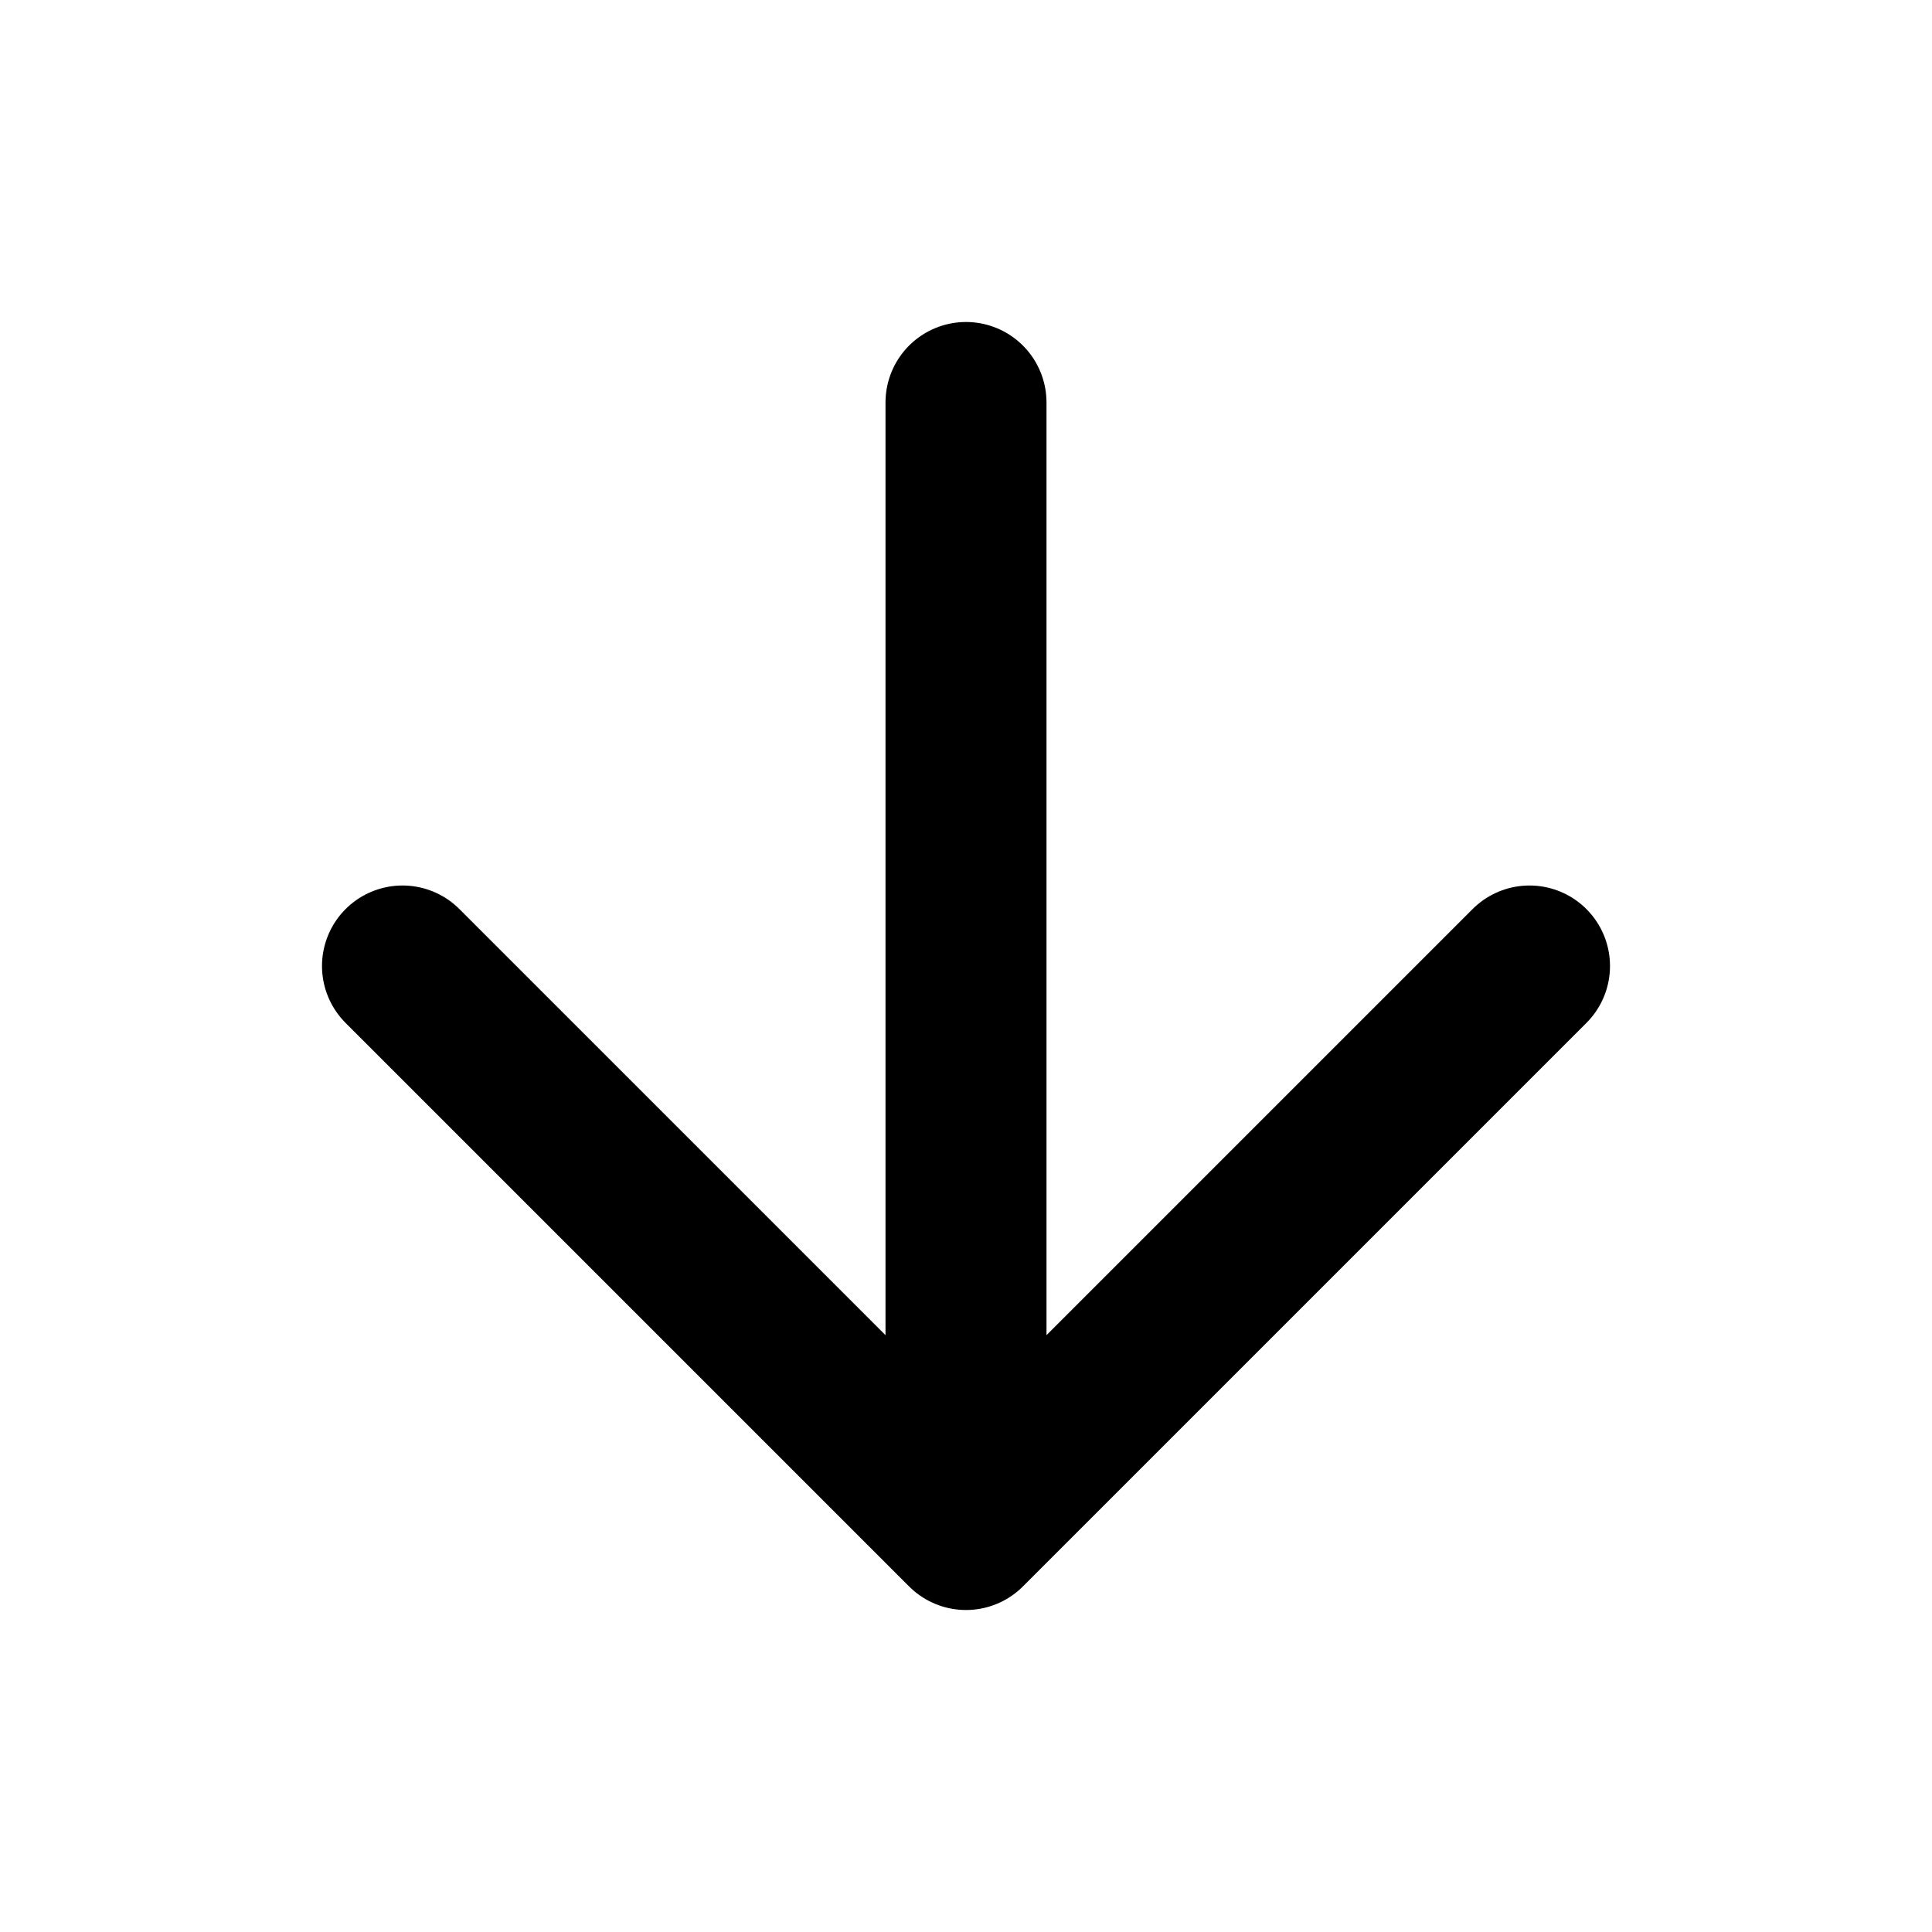
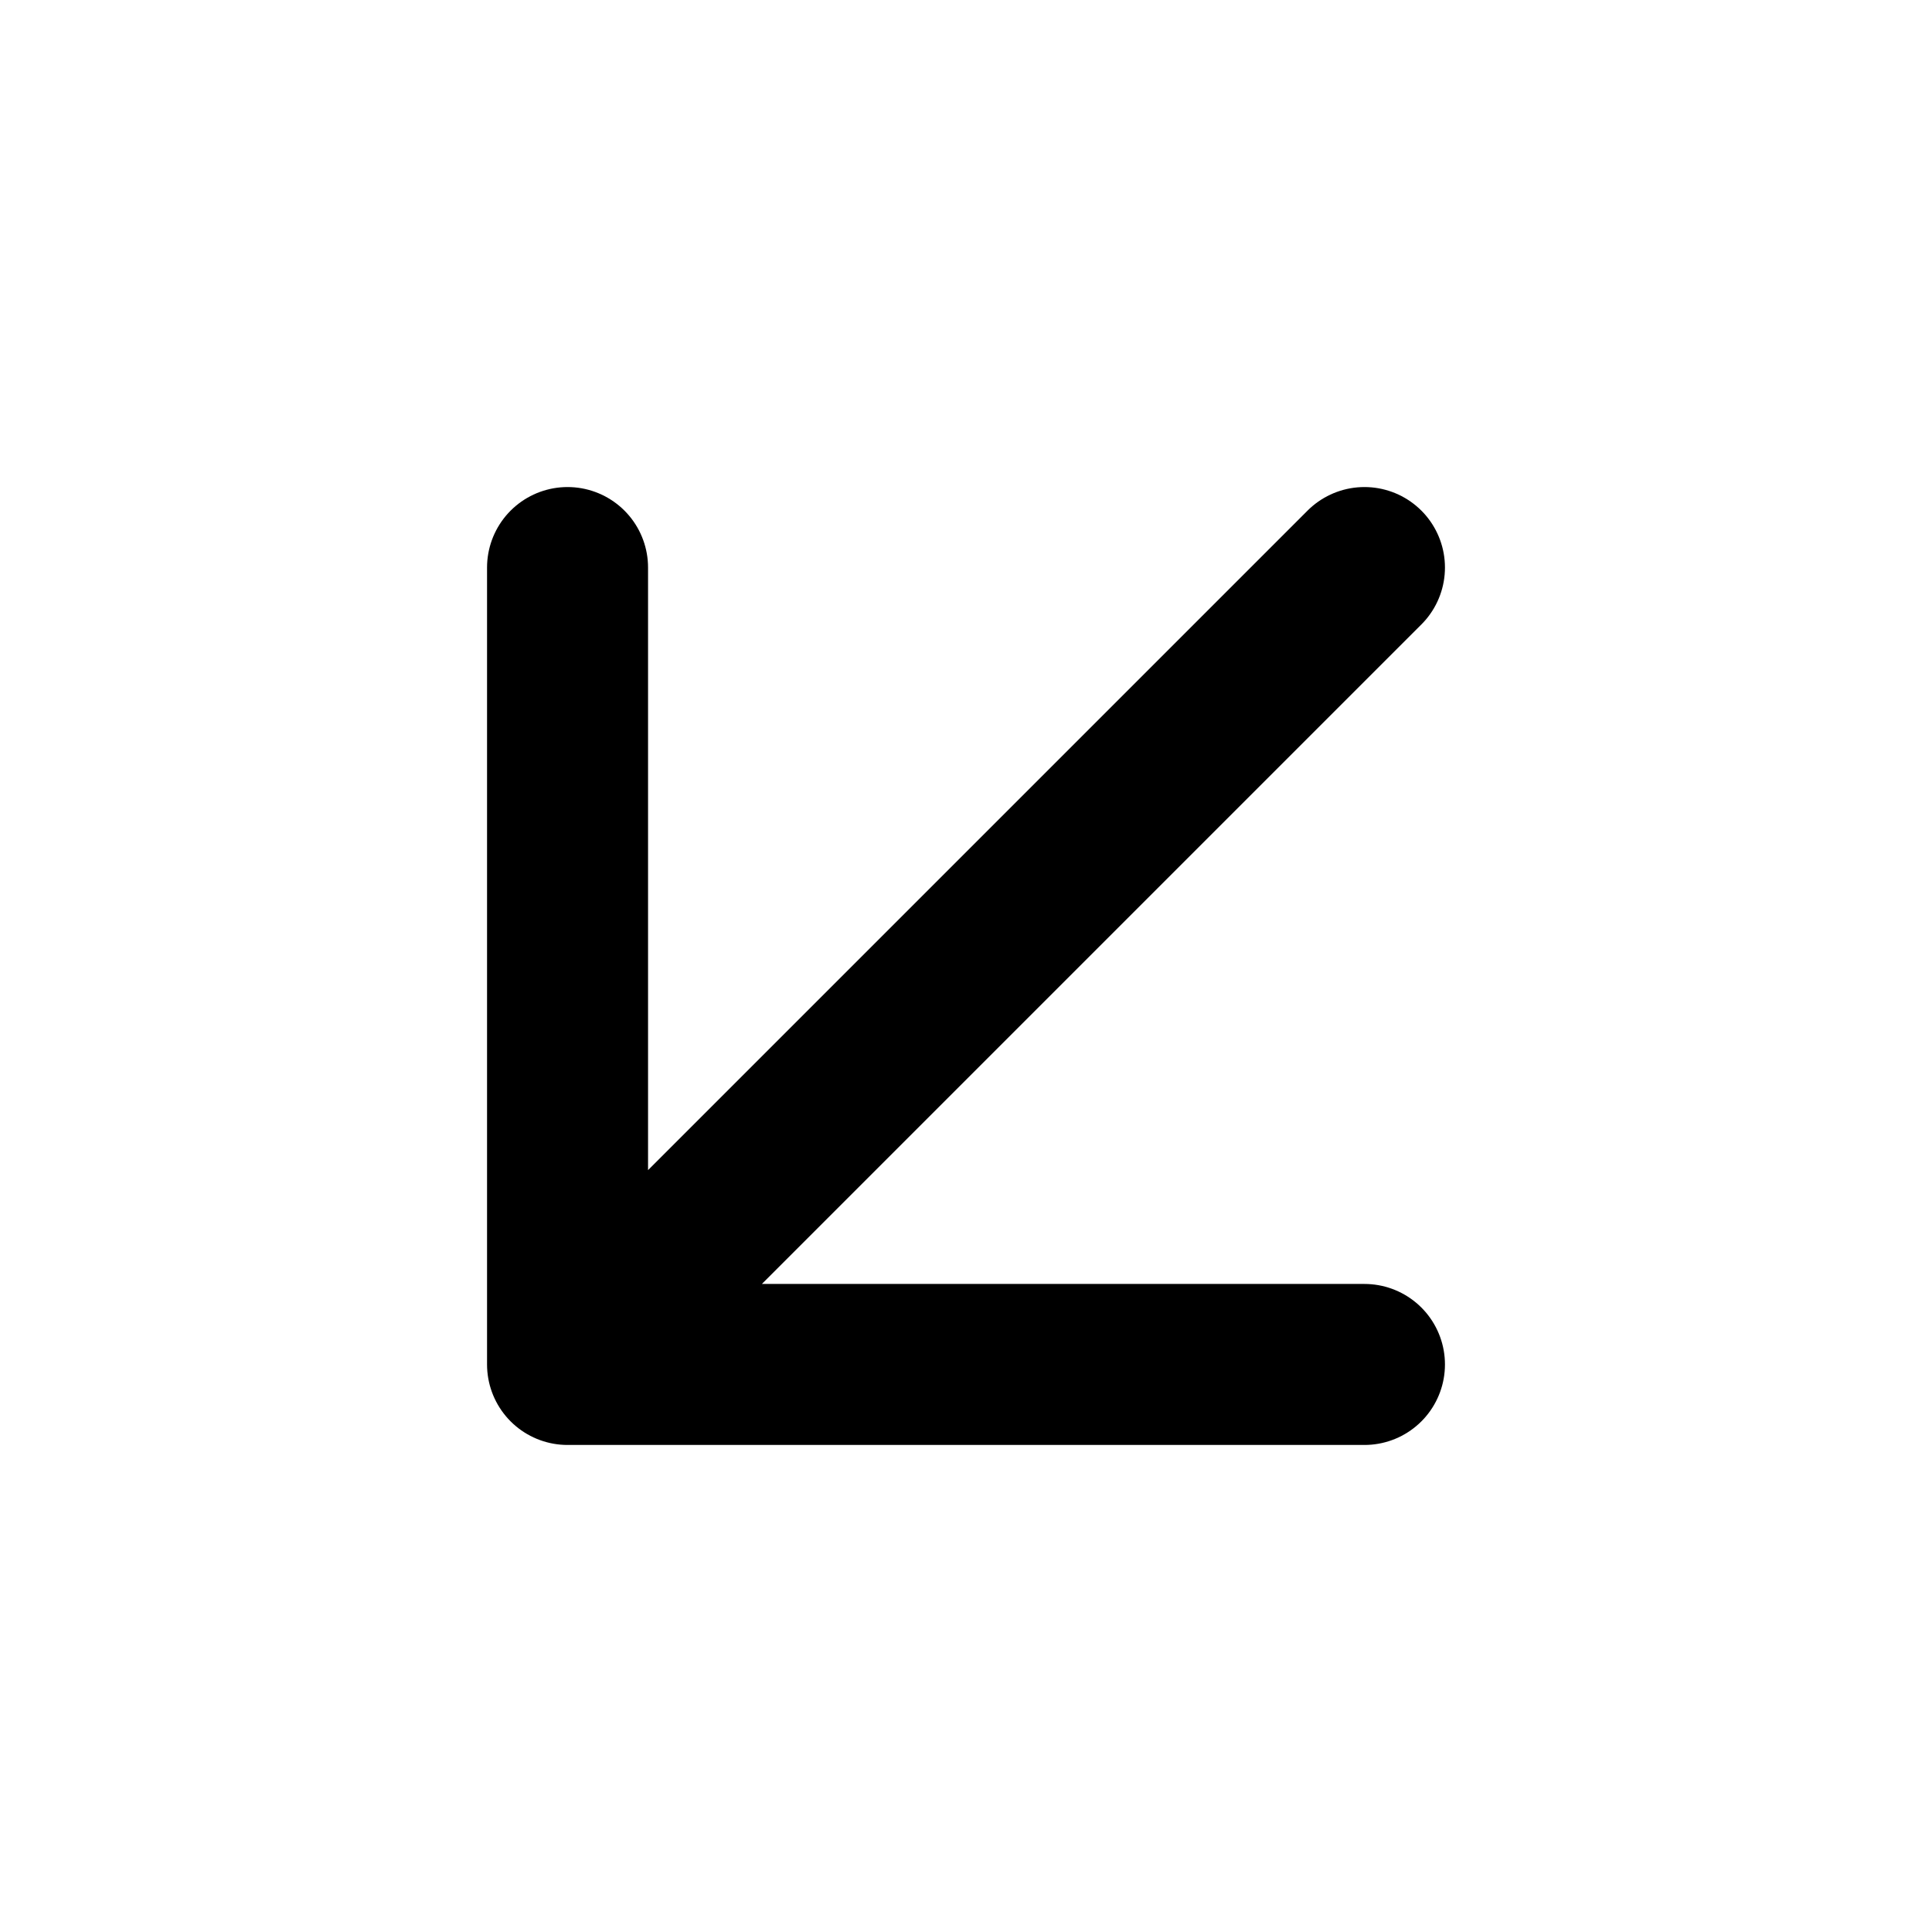
<svg xmlns="http://www.w3.org/2000/svg" viewBox="0 0 24 24" fill="none" stroke="currentColor" stroke-width="2" stroke-linecap="round" stroke-linejoin="round">
-   <path d="M12 5v14m7-7-7 7-7-7" />
+   <path d="M12 5v14m7-7l-7 7-7-7" transform="rotate(45, 12, 12)" />
</svg>
